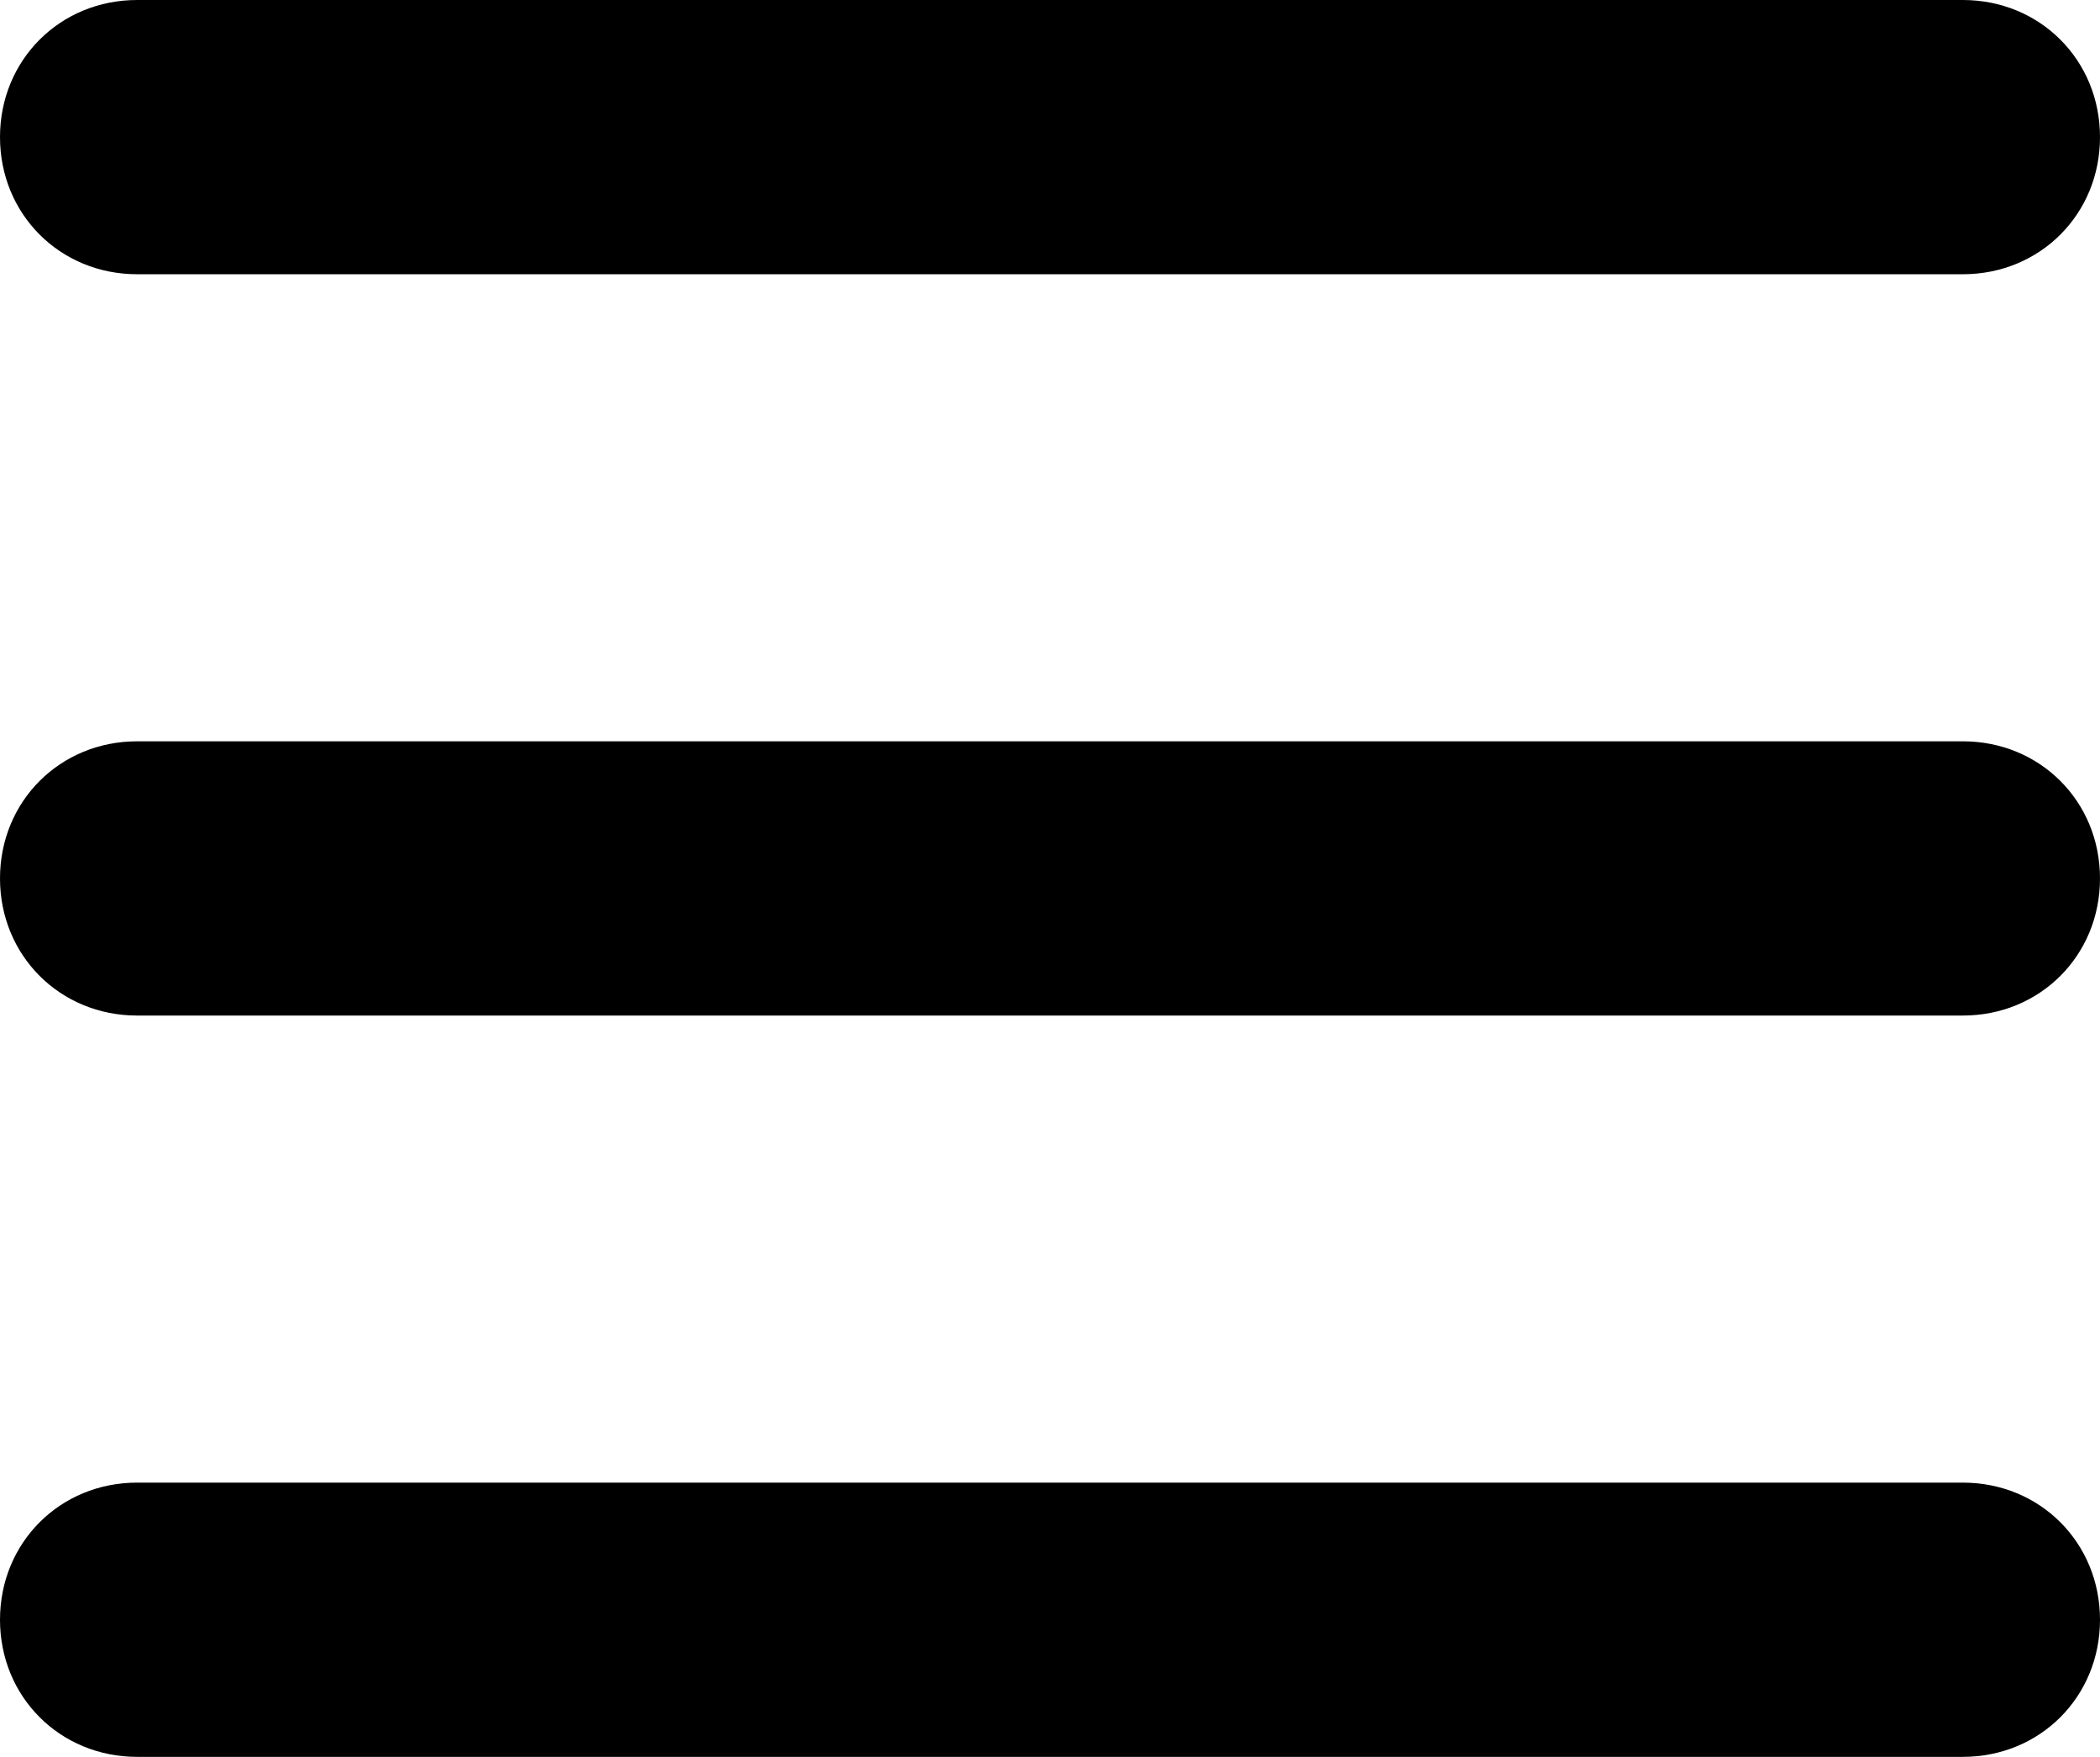
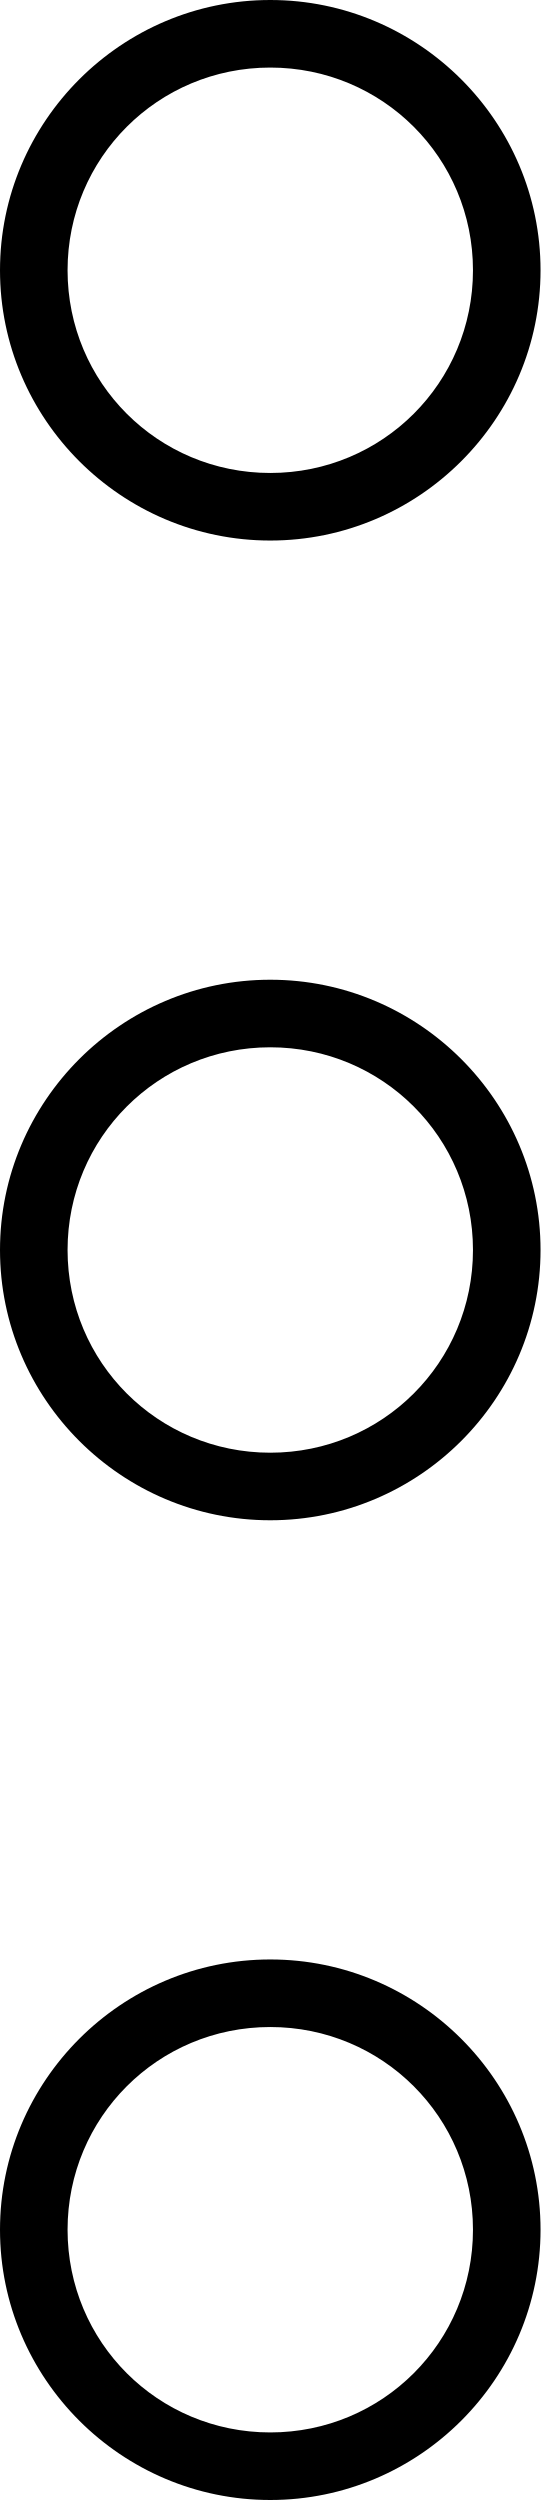
- <svg xmlns="http://www.w3.org/2000/svg" xml:space="preserve" width="49" height="41">
-   <path d="M3.2 6.4h42.6C47.6 6.4 49 5 49 3.2 49 1.4 47.6 0 45.8 0H3.2C1.4 0 0 1.4 0 3.2 0 5 1.4 6.4 3.2 6.4zM3.2 23.7h42.6c1.8 0 3.2-1.4 3.2-3.2 0-1.8-1.4-3.2-3.2-3.2H3.2c-1.8 0-3.2 1.4-3.2 3.2 0 1.8 1.4 3.2 3.2 3.2zM45.8 41c1.8 0 3.2-1.4 3.2-3.2 0-1.8-1.4-3.2-3.2-3.2H3.2C1.4 34.6 0 36 0 37.8 0 39.6 1.4 41 3.2 41z" />
+ <svg xmlns="http://www.w3.org/2000/svg" width="16" height="74">
+   <path style="color:#000;text-indent:0;text-transform:none;direction:ltr;baseline-shift:baseline;enable-background:accumulate" d="M16 8c0-4.406-3.594-8-8-8-4.406 0-8 3.594-8 8 0 4.407 3.594 8 8 8 4.406 0 8-3.593 8-8zm0 29c0-4.406-3.594-8-8-8-4.406 0-8 3.594-8 8 0 4.407 3.594 8 8 8 4.406 0 8-3.593 8-8zm0 29c0-4.406-3.594-8-8-8-4.406 0-8 3.594-8 8 0 4.407 3.594 8 8 8 4.406 0 8-3.593 8-8zM14 8c0 3.326-2.674 6-6 6s-6-2.674-6-6c0-3.325 2.674-6 6-6s6 2.675 6 6zm0 29c0 3.326-2.674 6-6 6s-6-2.674-6-6c0-3.325 2.674-6 6-6s6 2.675 6 6zm0 29c0 3.326-2.674 6-6 6s-6-2.674-6-6c0-3.325 2.674-6 6-6s6 2.675 6 6z" overflow="visible" />
</svg>
